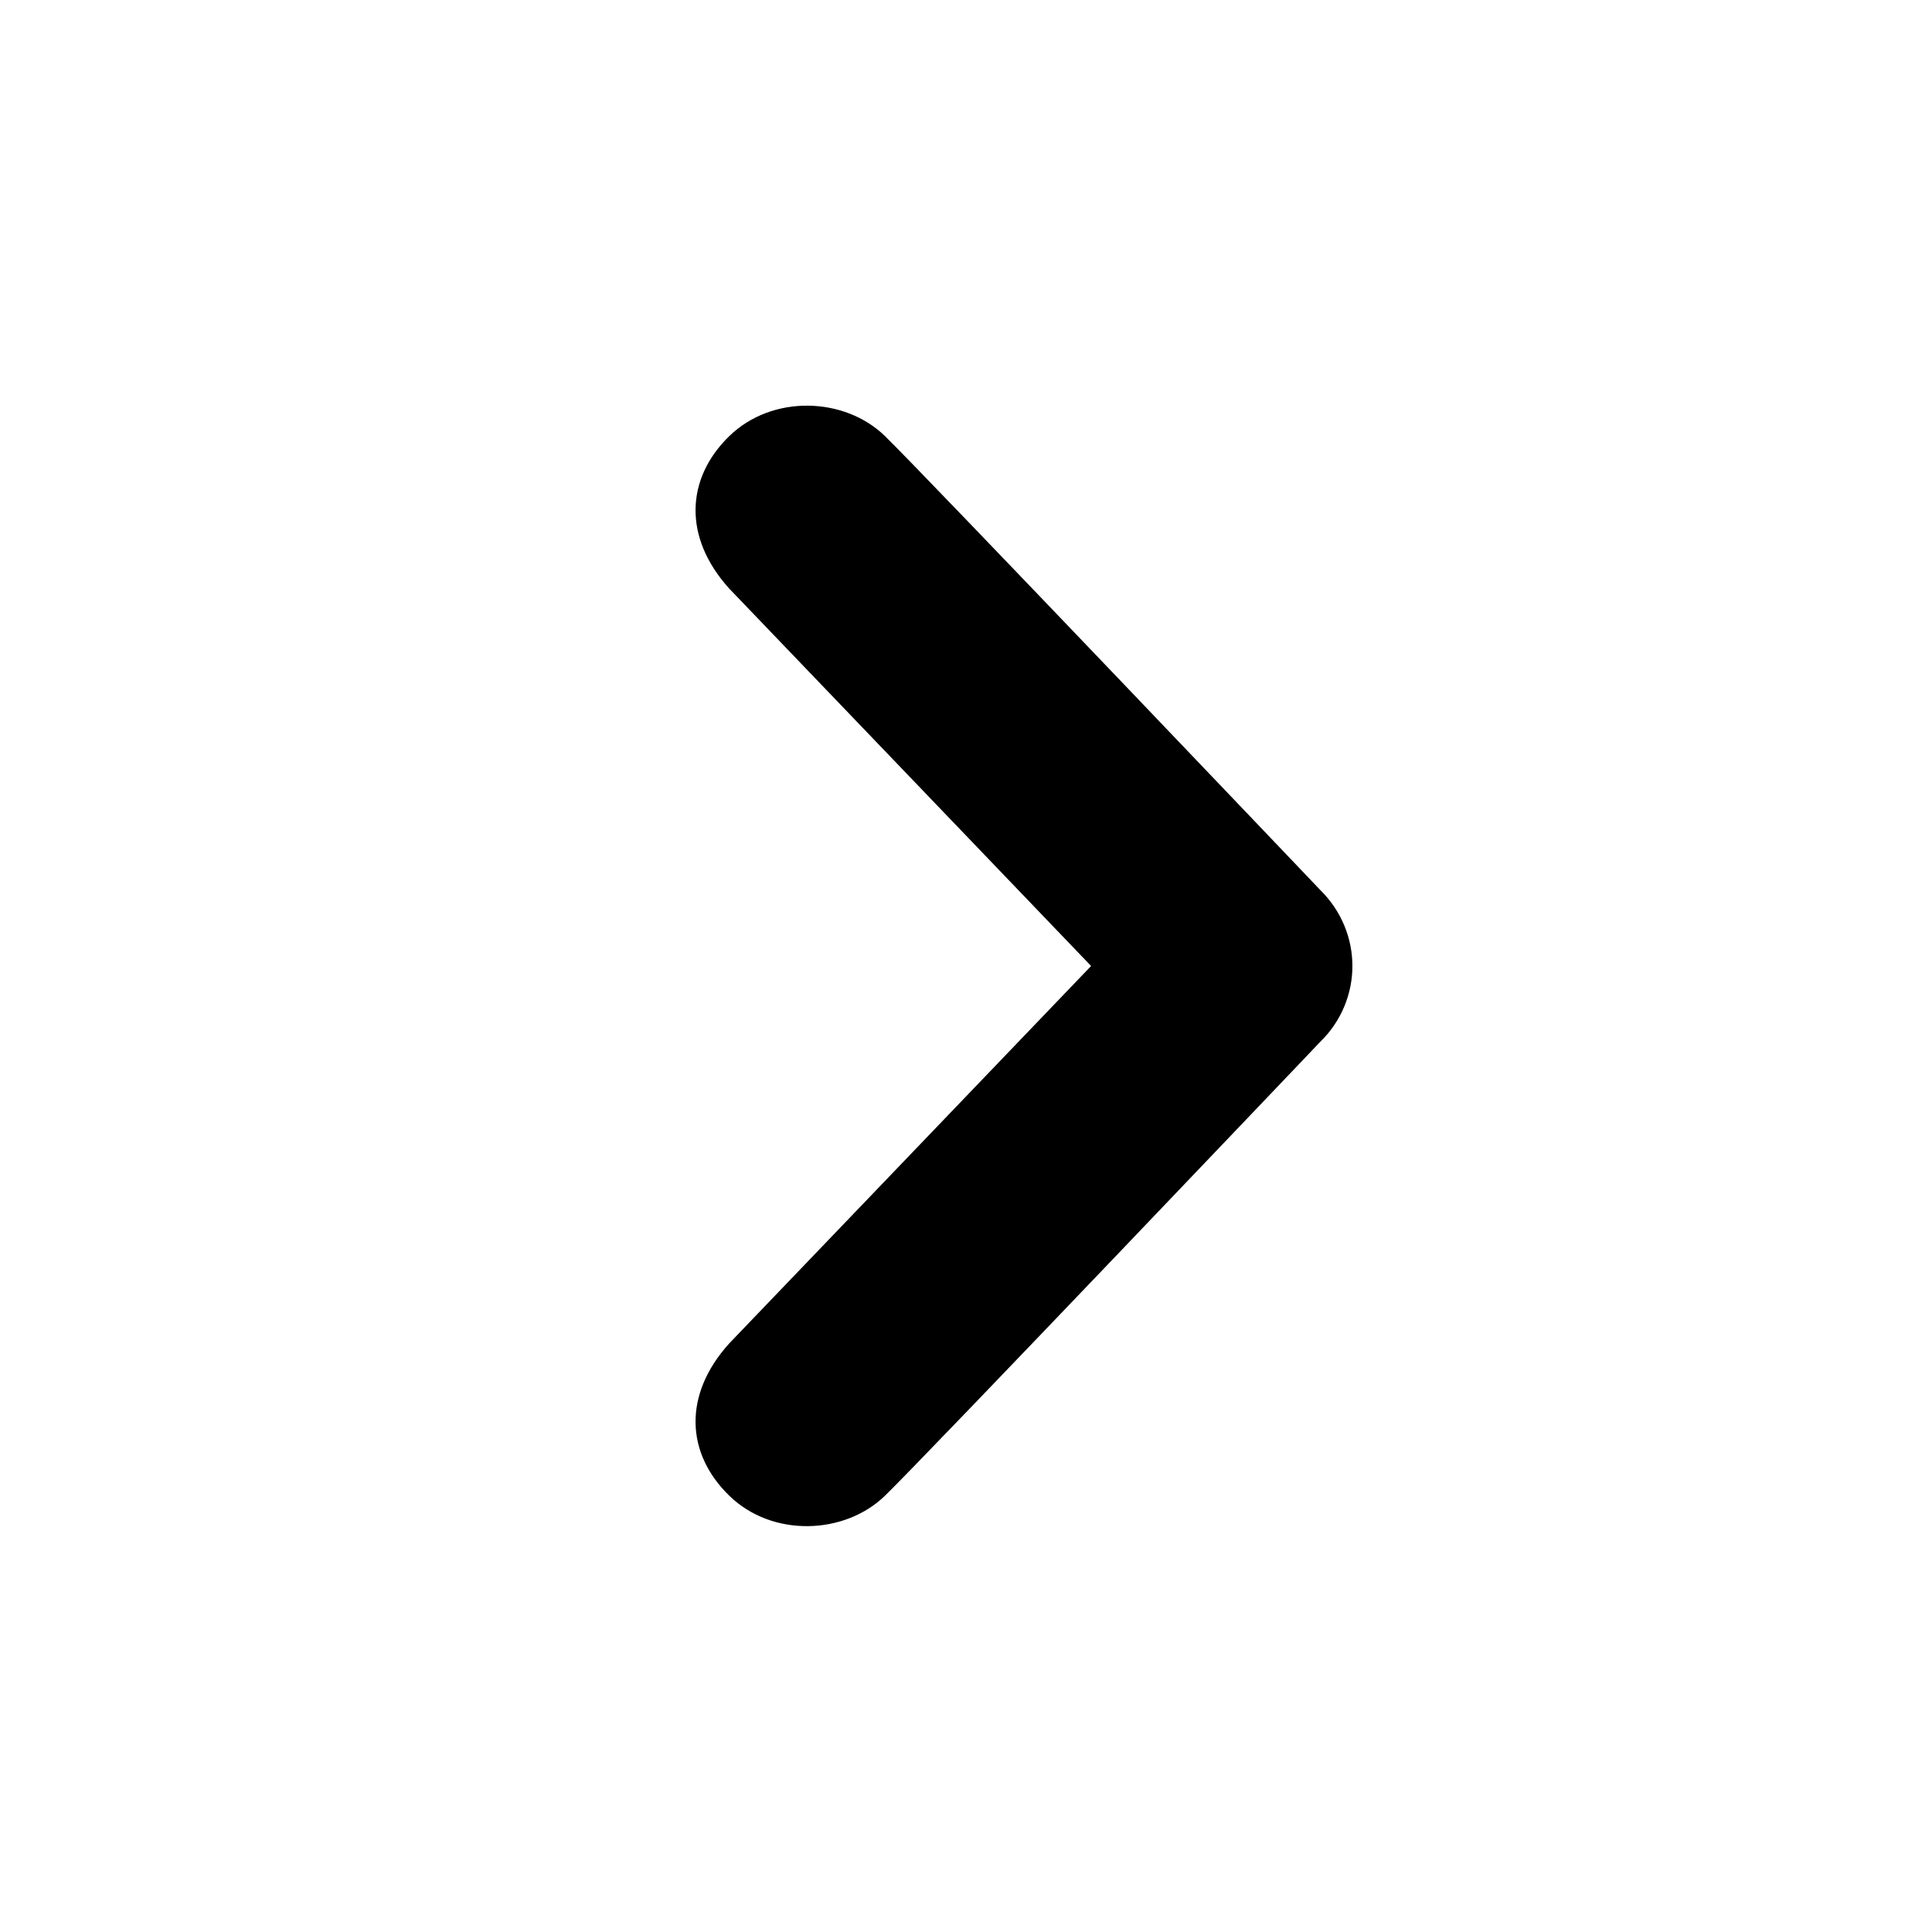
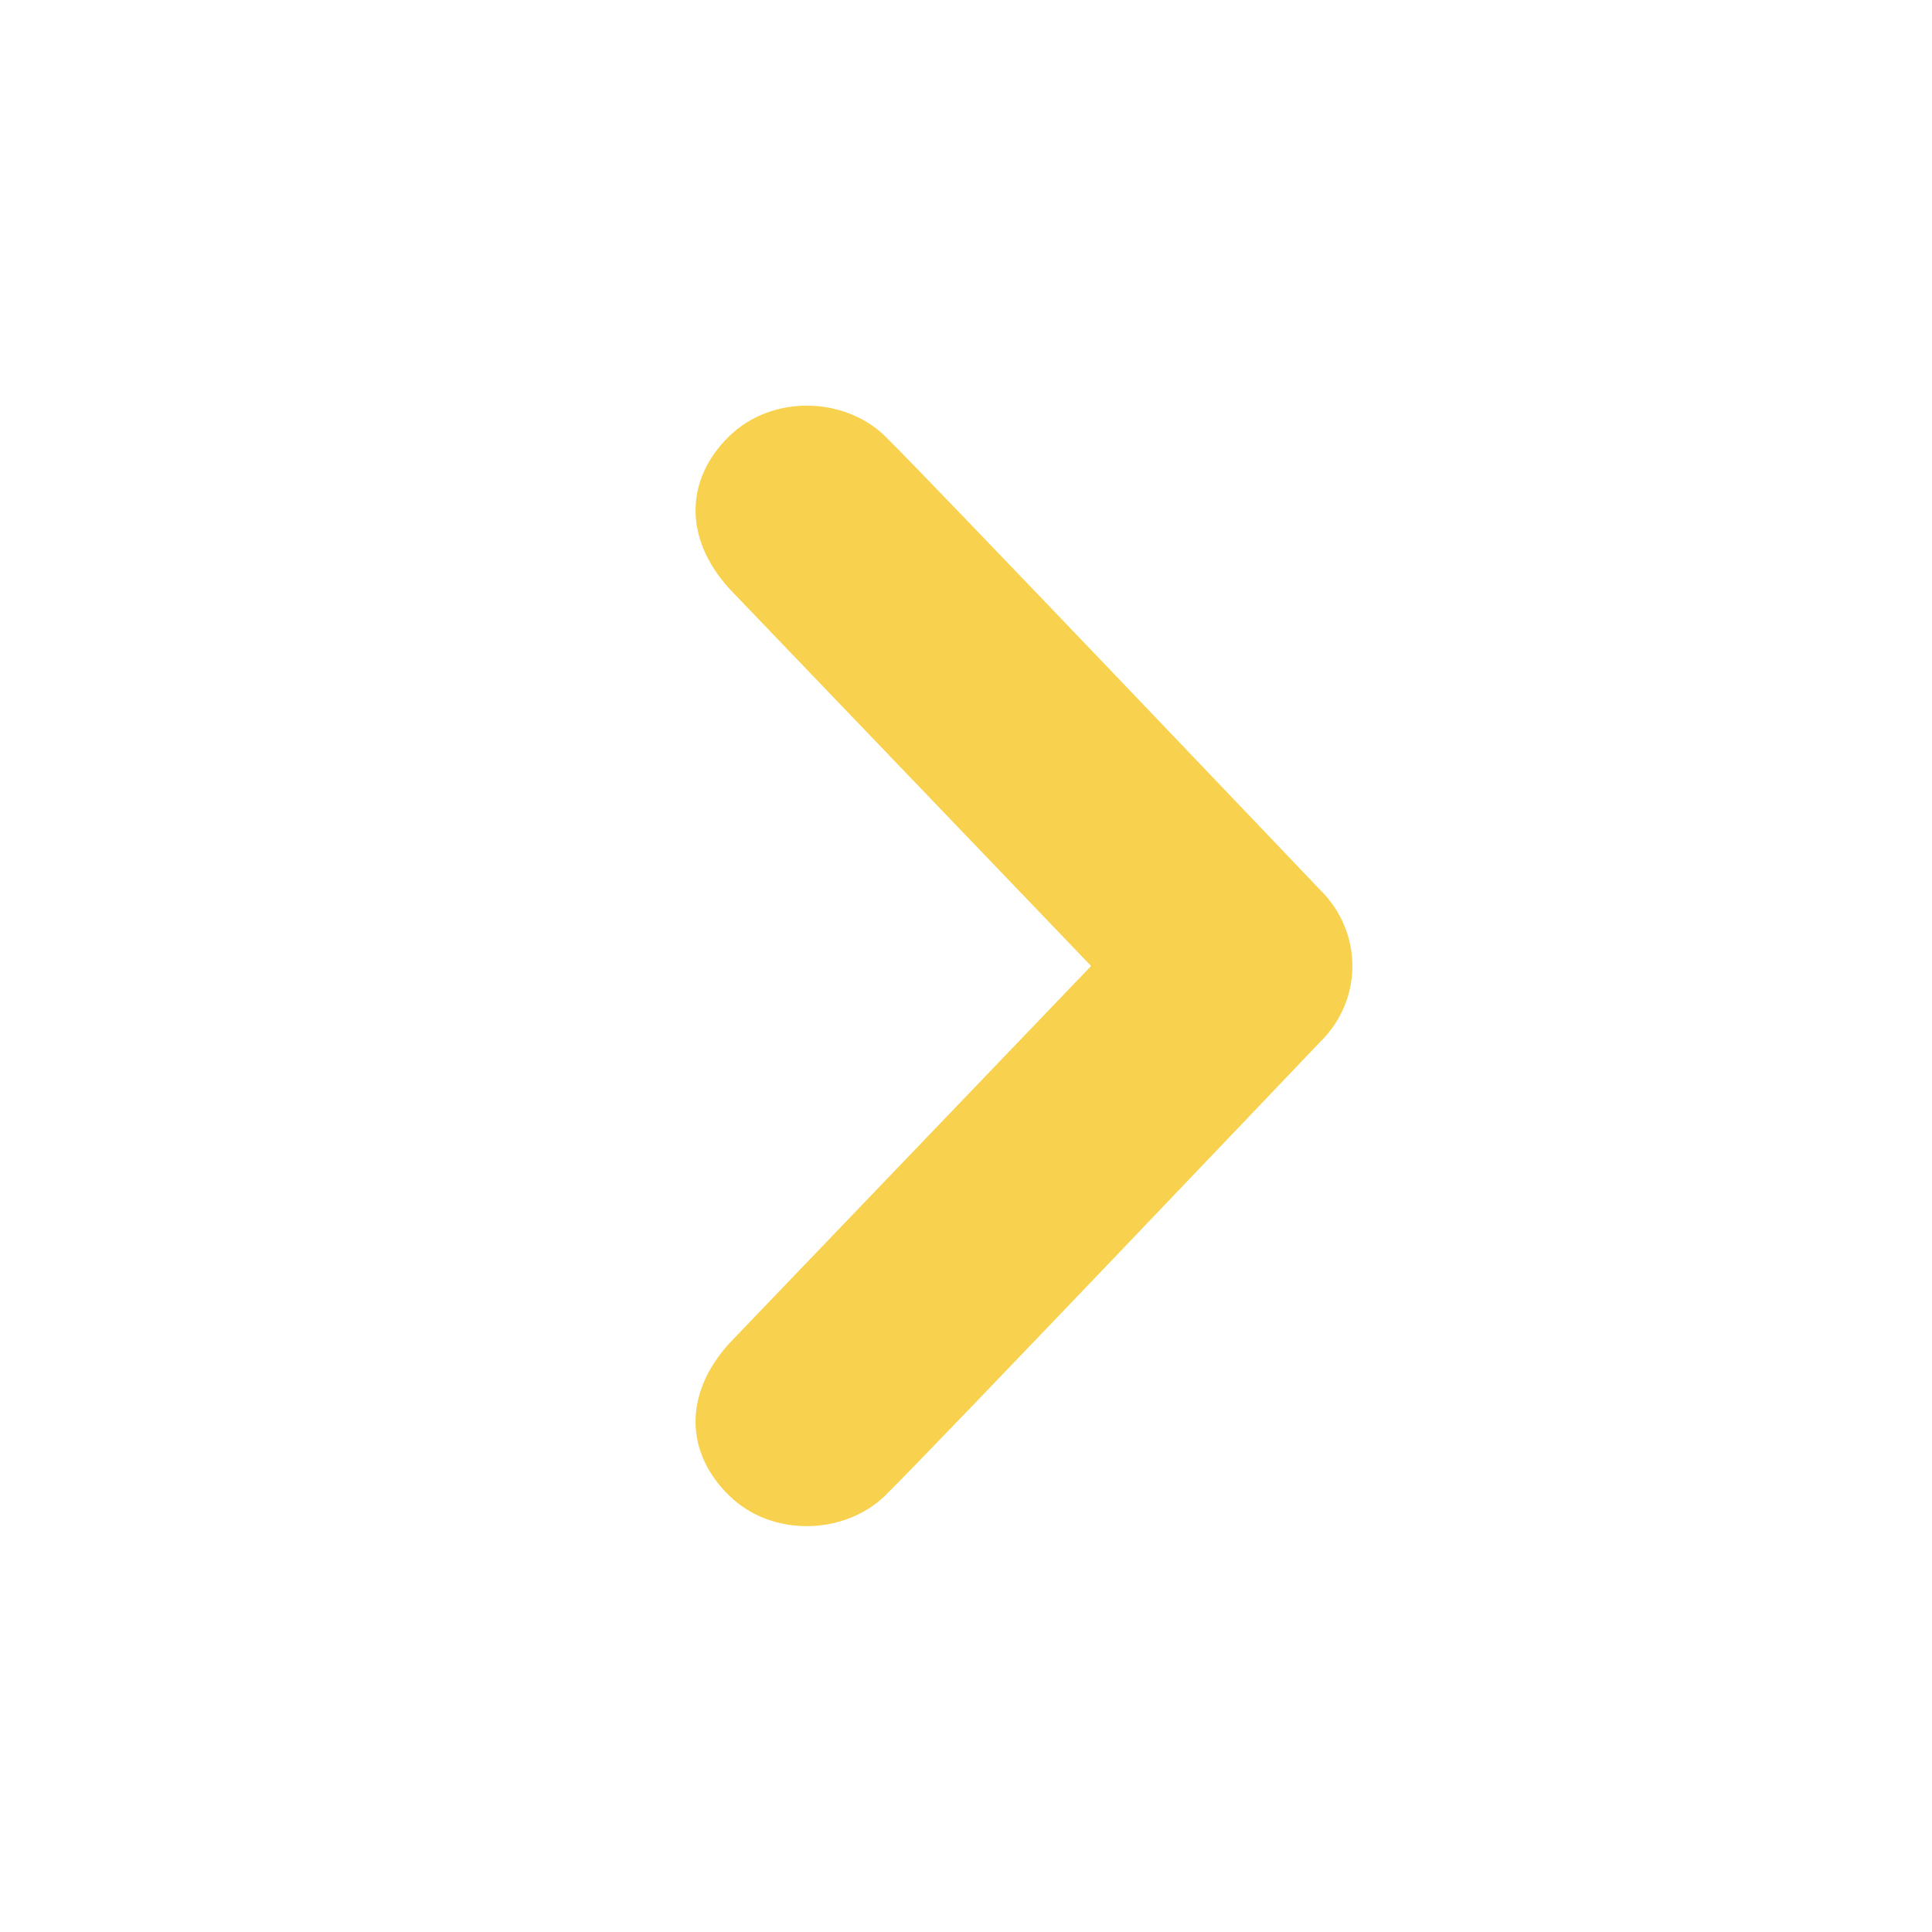
<svg xmlns="http://www.w3.org/2000/svg" version="1.1" width="20" height="20" viewBox="0 0 20 20">
-   <path d="M9.163 4.516c0.418 0.408 4.502 4.695 4.502 4.695 0.223 0.219 0.335 0.504 0.335 0.789s-0.112 0.57-0.335 0.787c0 0-4.084 4.289-4.502 4.695-0.418 0.408-1.17 0.436-1.615 0-0.446-0.434-0.481-1.041 0-1.574l3.747-3.908-3.747-3.908c-0.481-0.533-0.446-1.141 0-1.576s1.197-0.409 1.615 0z" />
+   <path fill="#F8D24E" d="M9.163 4.516c0.418 0.408 4.502 4.695 4.502 4.695 0.223 0.219 0.335 0.504 0.335 0.789s-0.112 0.57-0.335 0.787c0 0-4.084 4.289-4.502 4.695-0.418 0.408-1.17 0.436-1.615 0-0.446-0.434-0.481-1.041 0-1.574l3.747-3.908-3.747-3.908c-0.481-0.533-0.446-1.141 0-1.576s1.197-0.409 1.615 0z" />
</svg>
